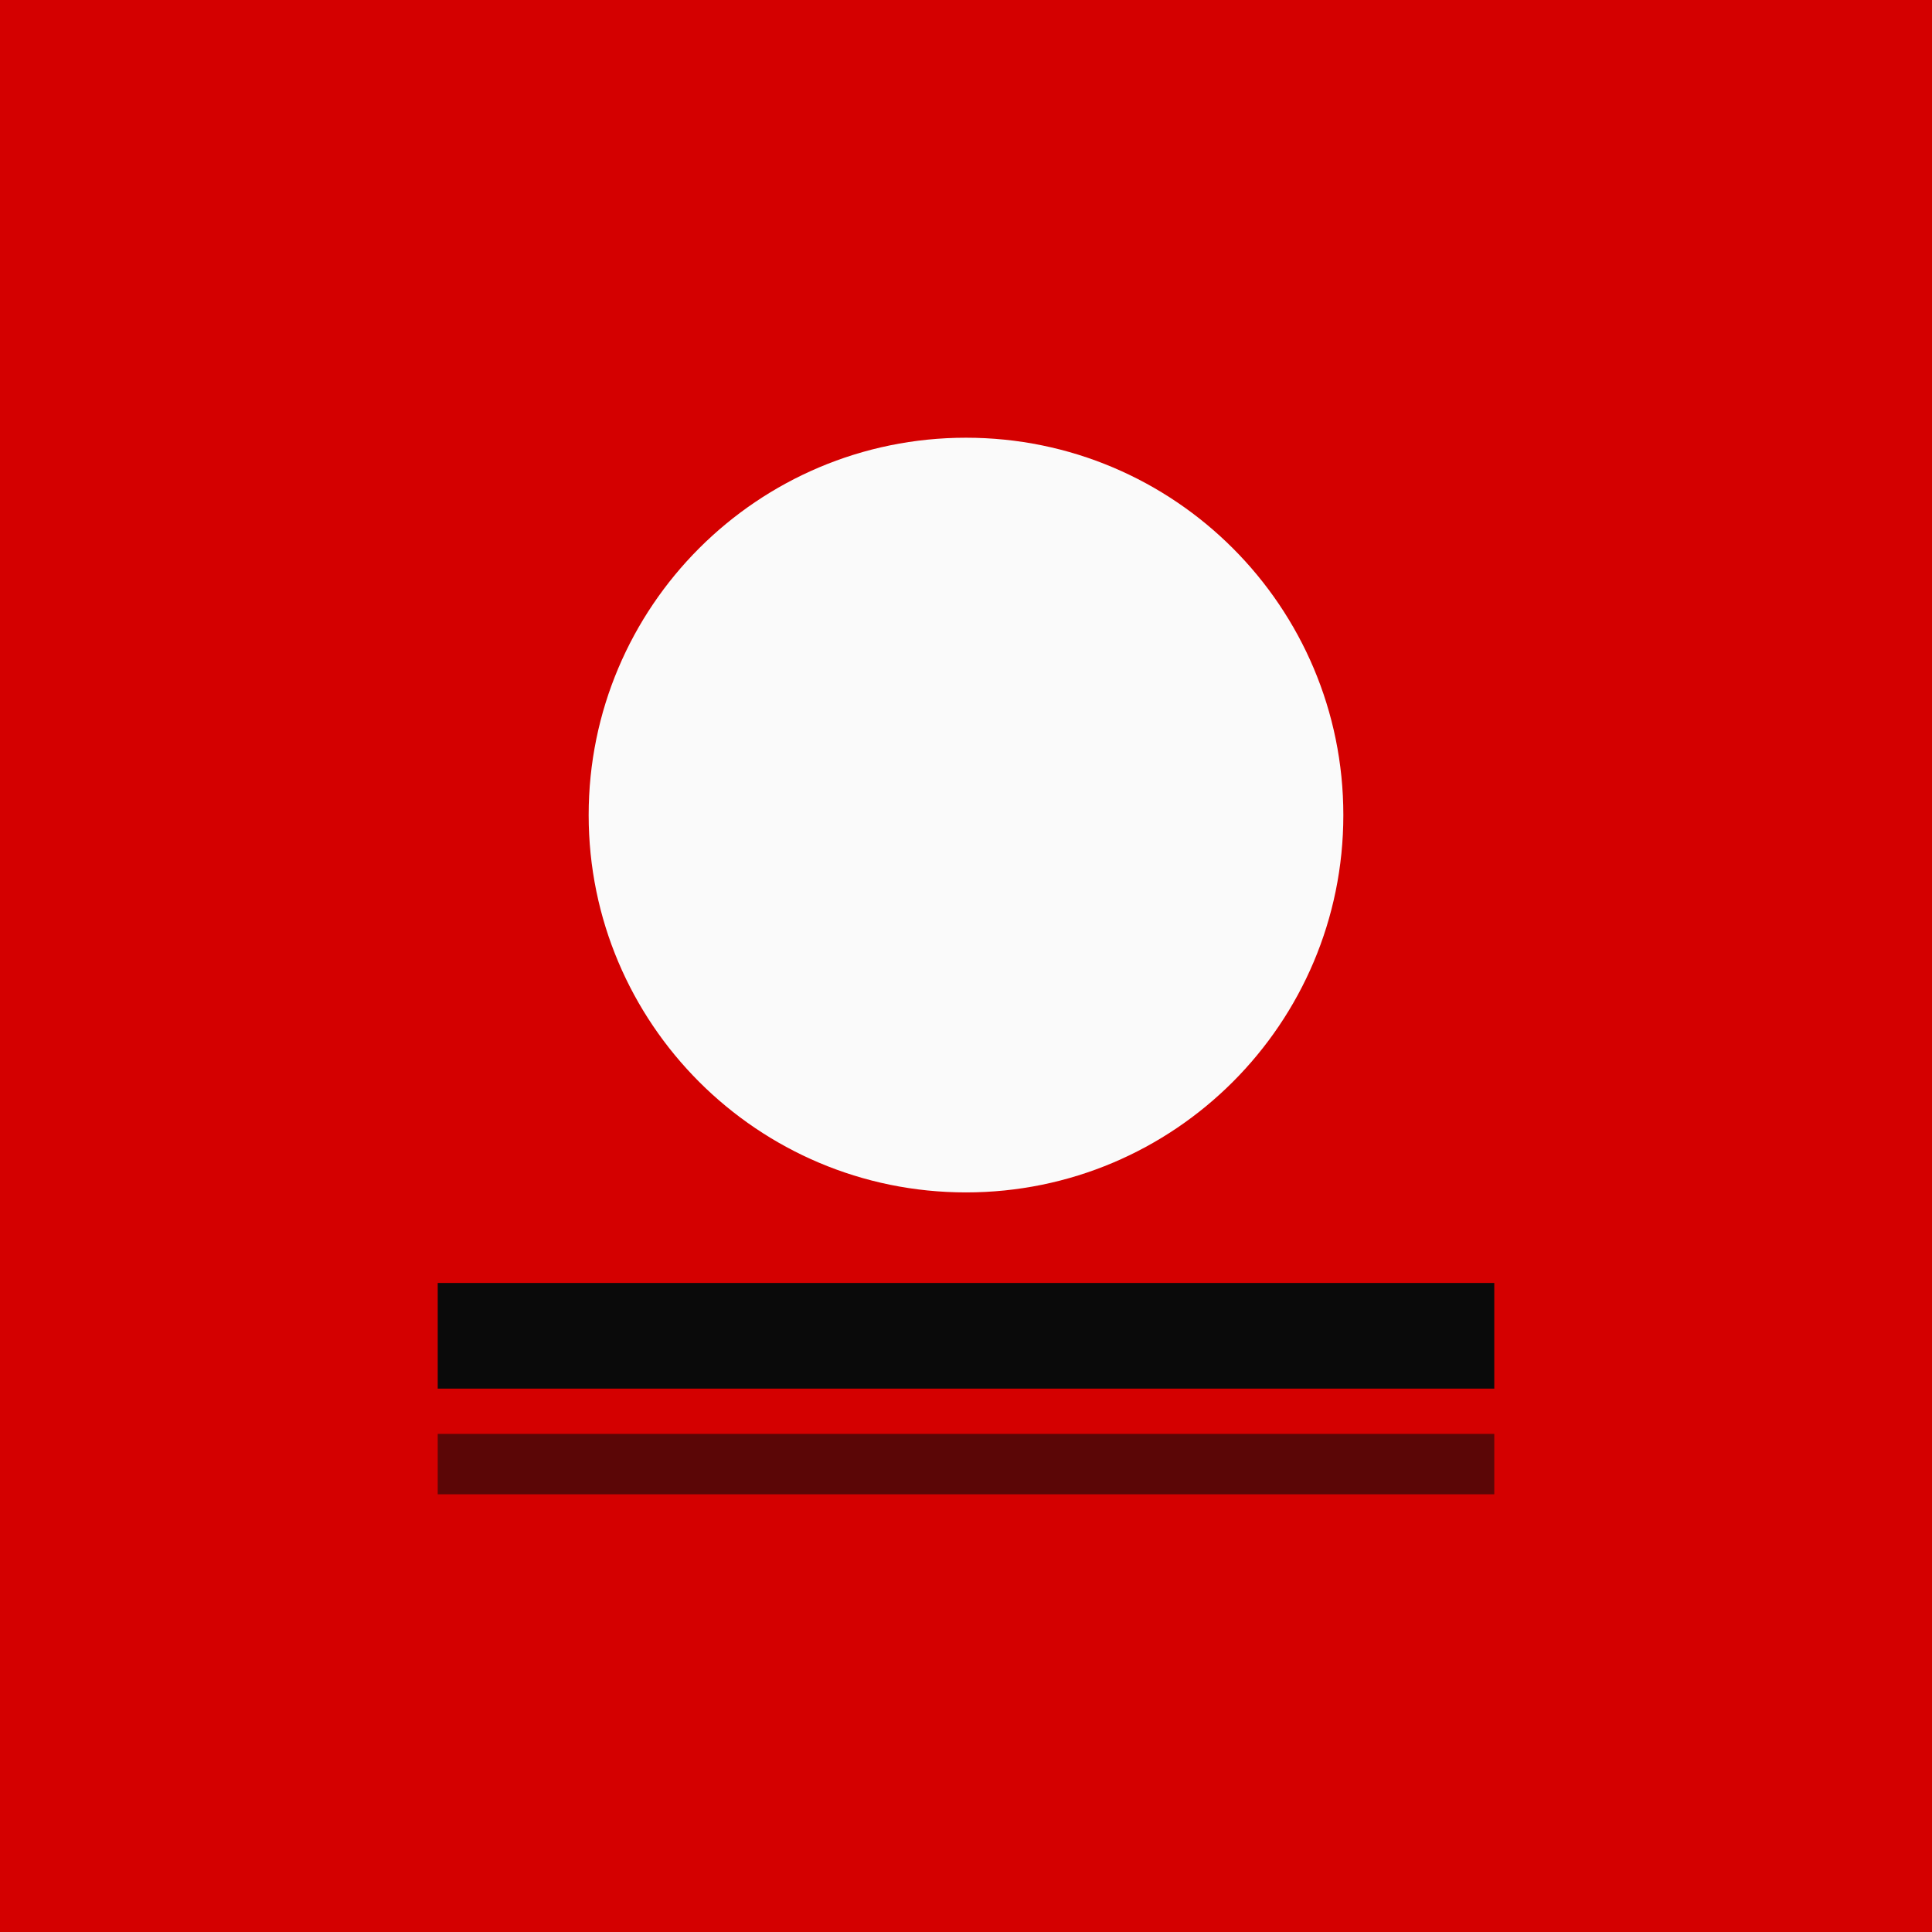
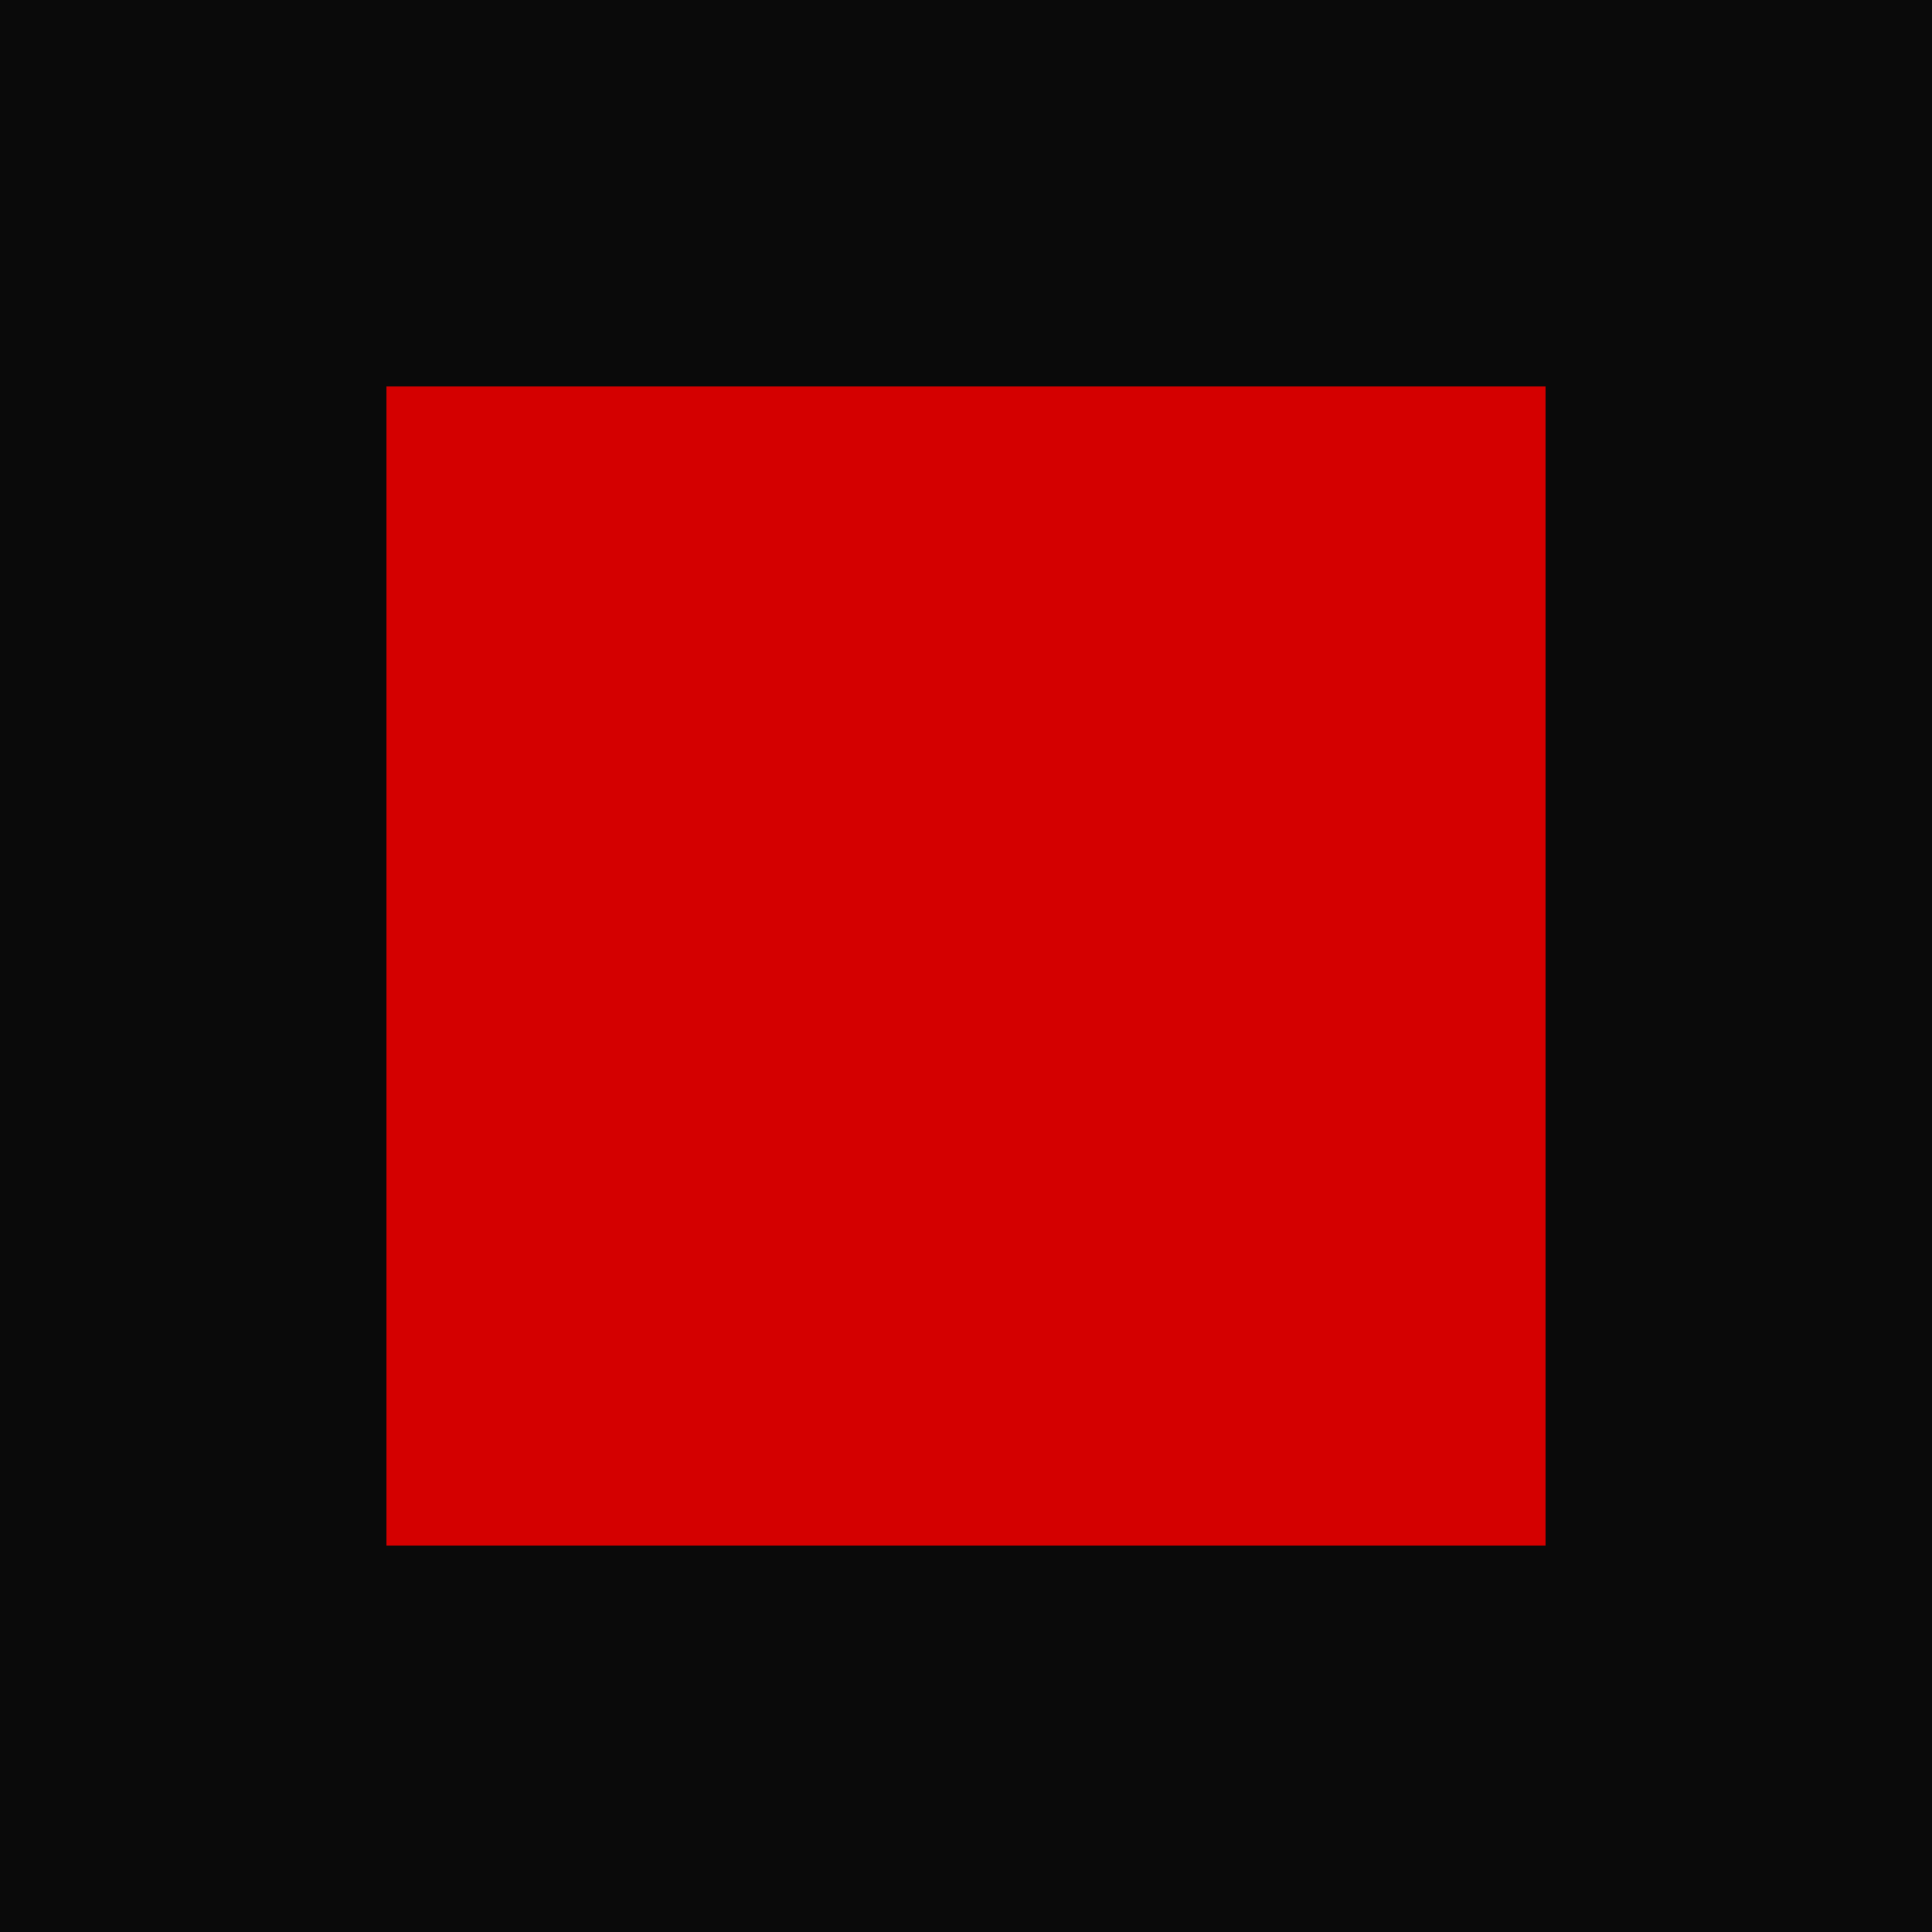
<svg xmlns="http://www.w3.org/2000/svg" viewBox="0 0 1024 1024" width="1024" height="1024">
-   <rect width="1024" height="1024" fill="#d40000" />
-   <circle cx="512" cy="432" r="200" fill="#fafafa" />
-   <rect x="232" y="680" width="560" height="56" fill="#0a0a0a" />
-   <rect x="232" y="760" width="560" height="32" fill="#0a0a0a" opacity="0.6" />
+   <rect width="1024" height="1024" fill="#0a0a0a" />
+   <rect x="204.8" y="204.8" width="614.4" height="614.4" fill="#d40000" />
</svg>
